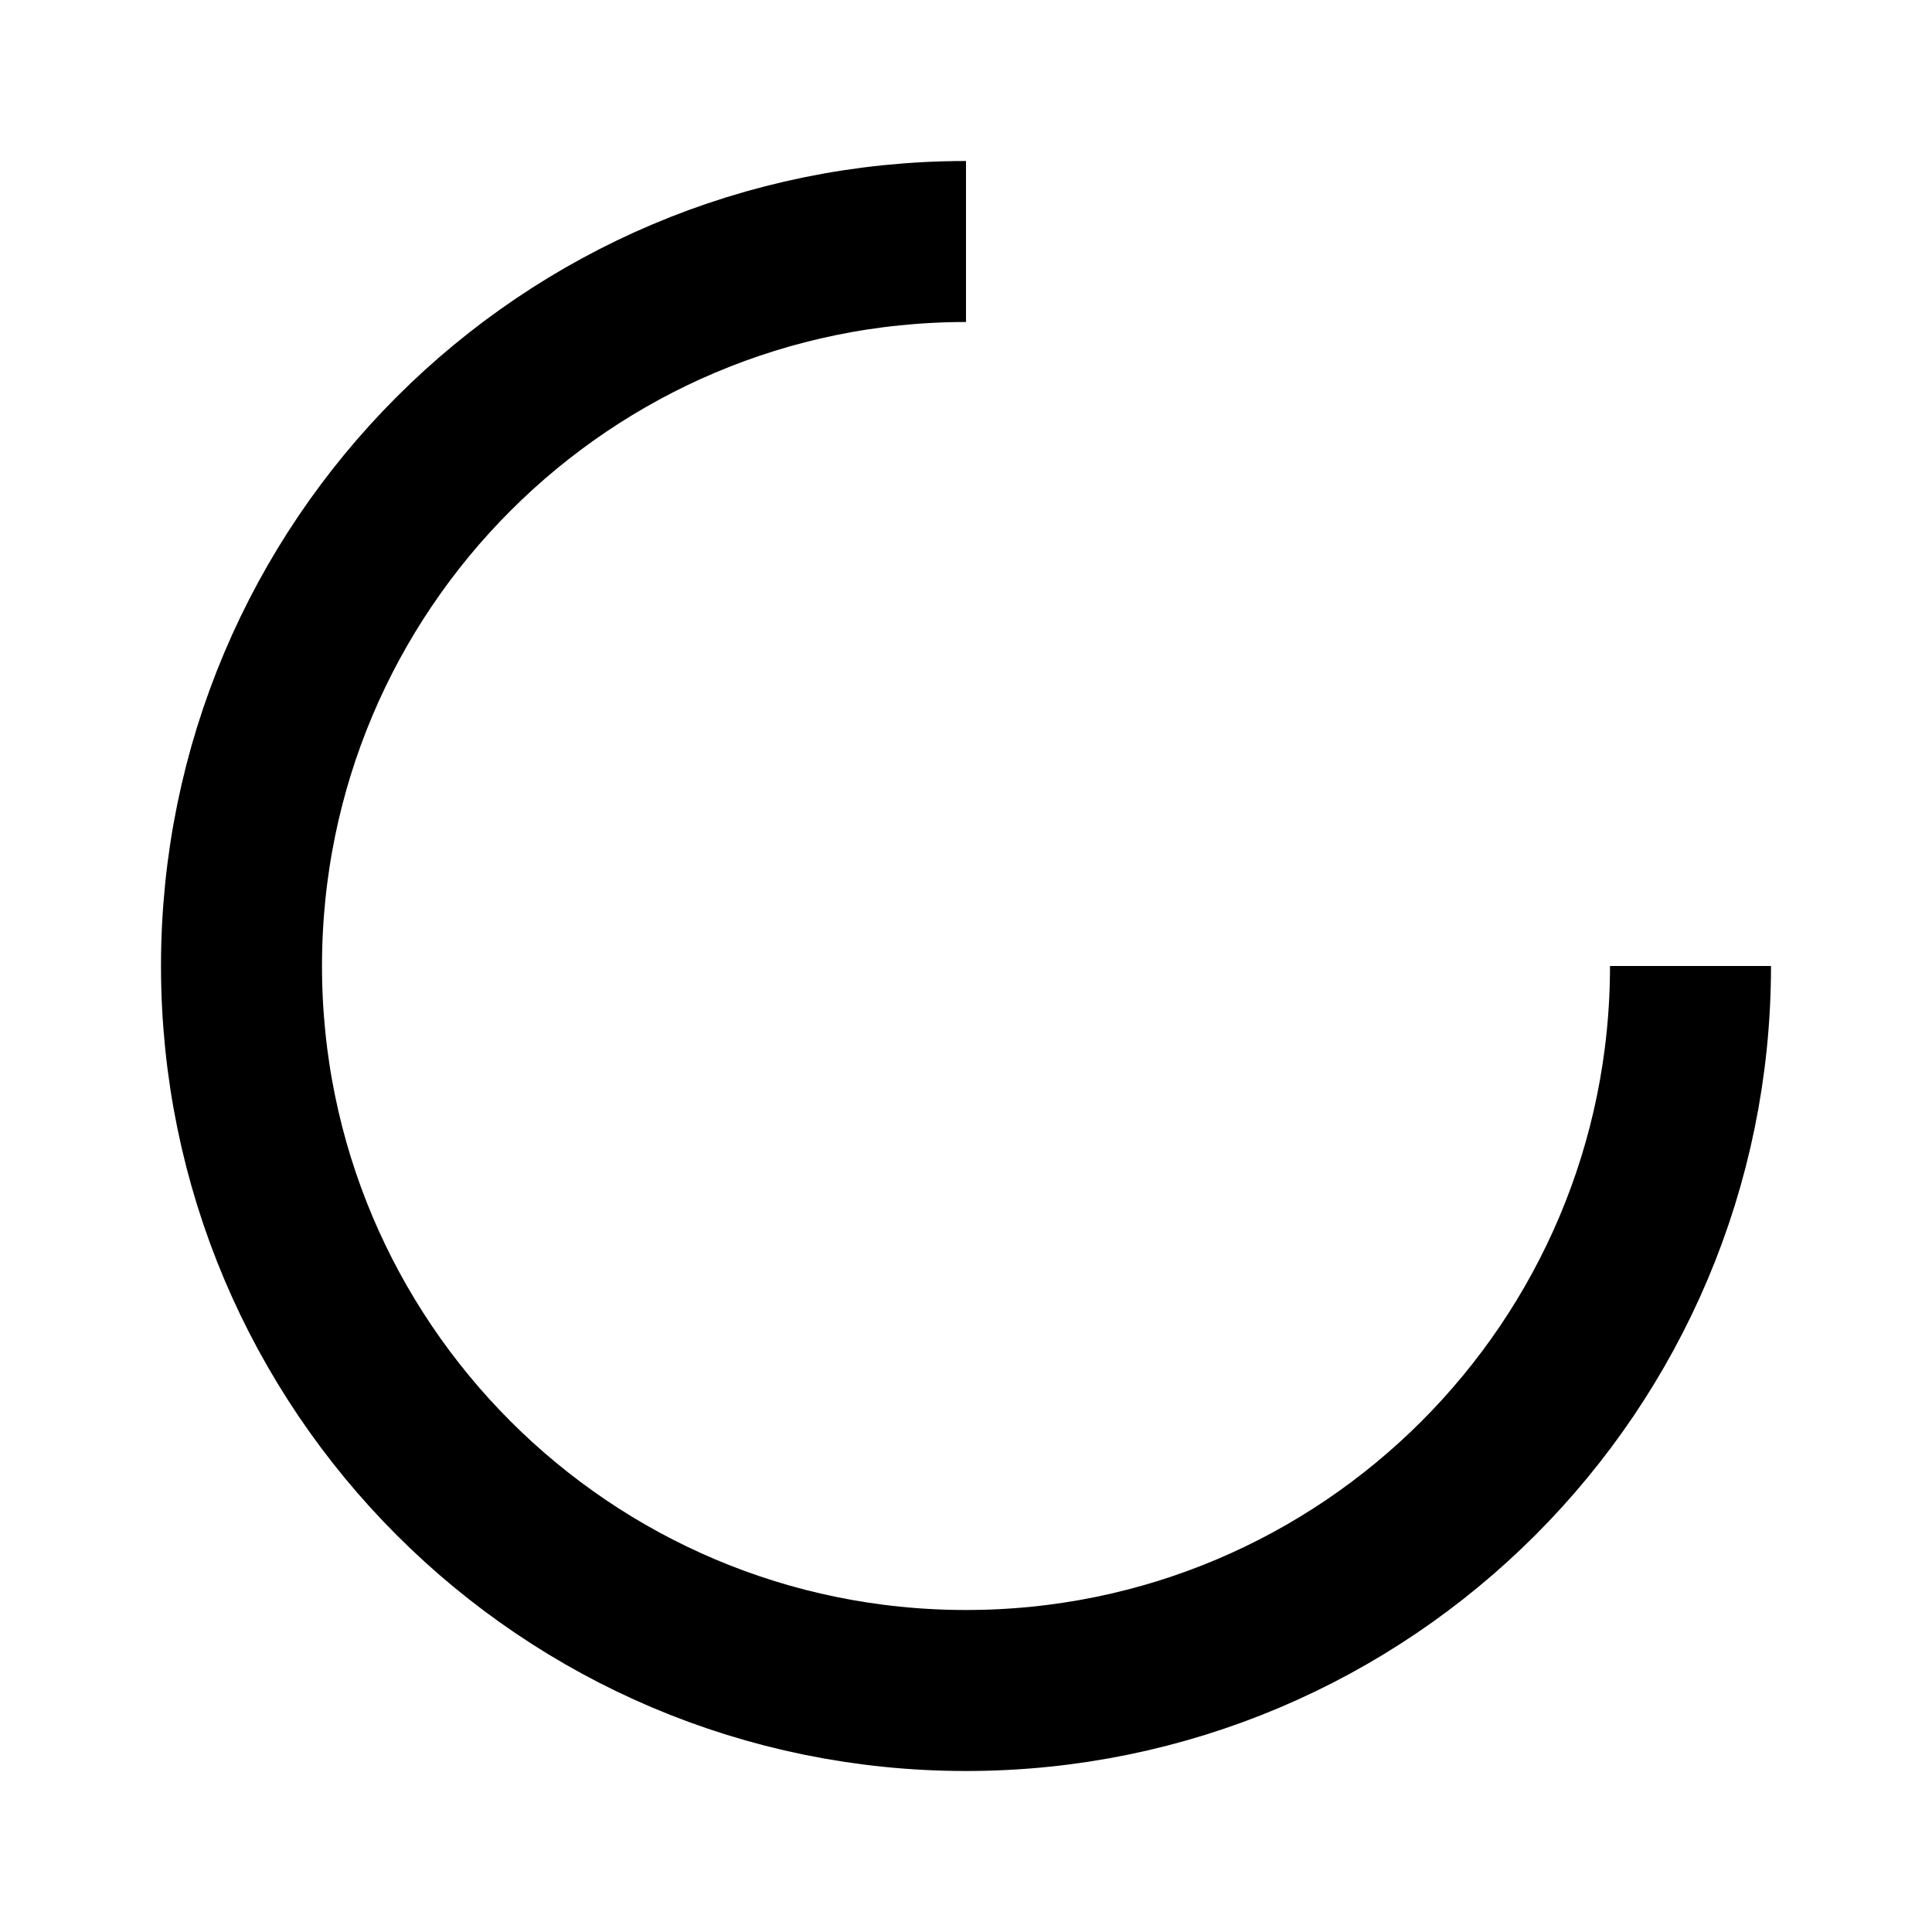
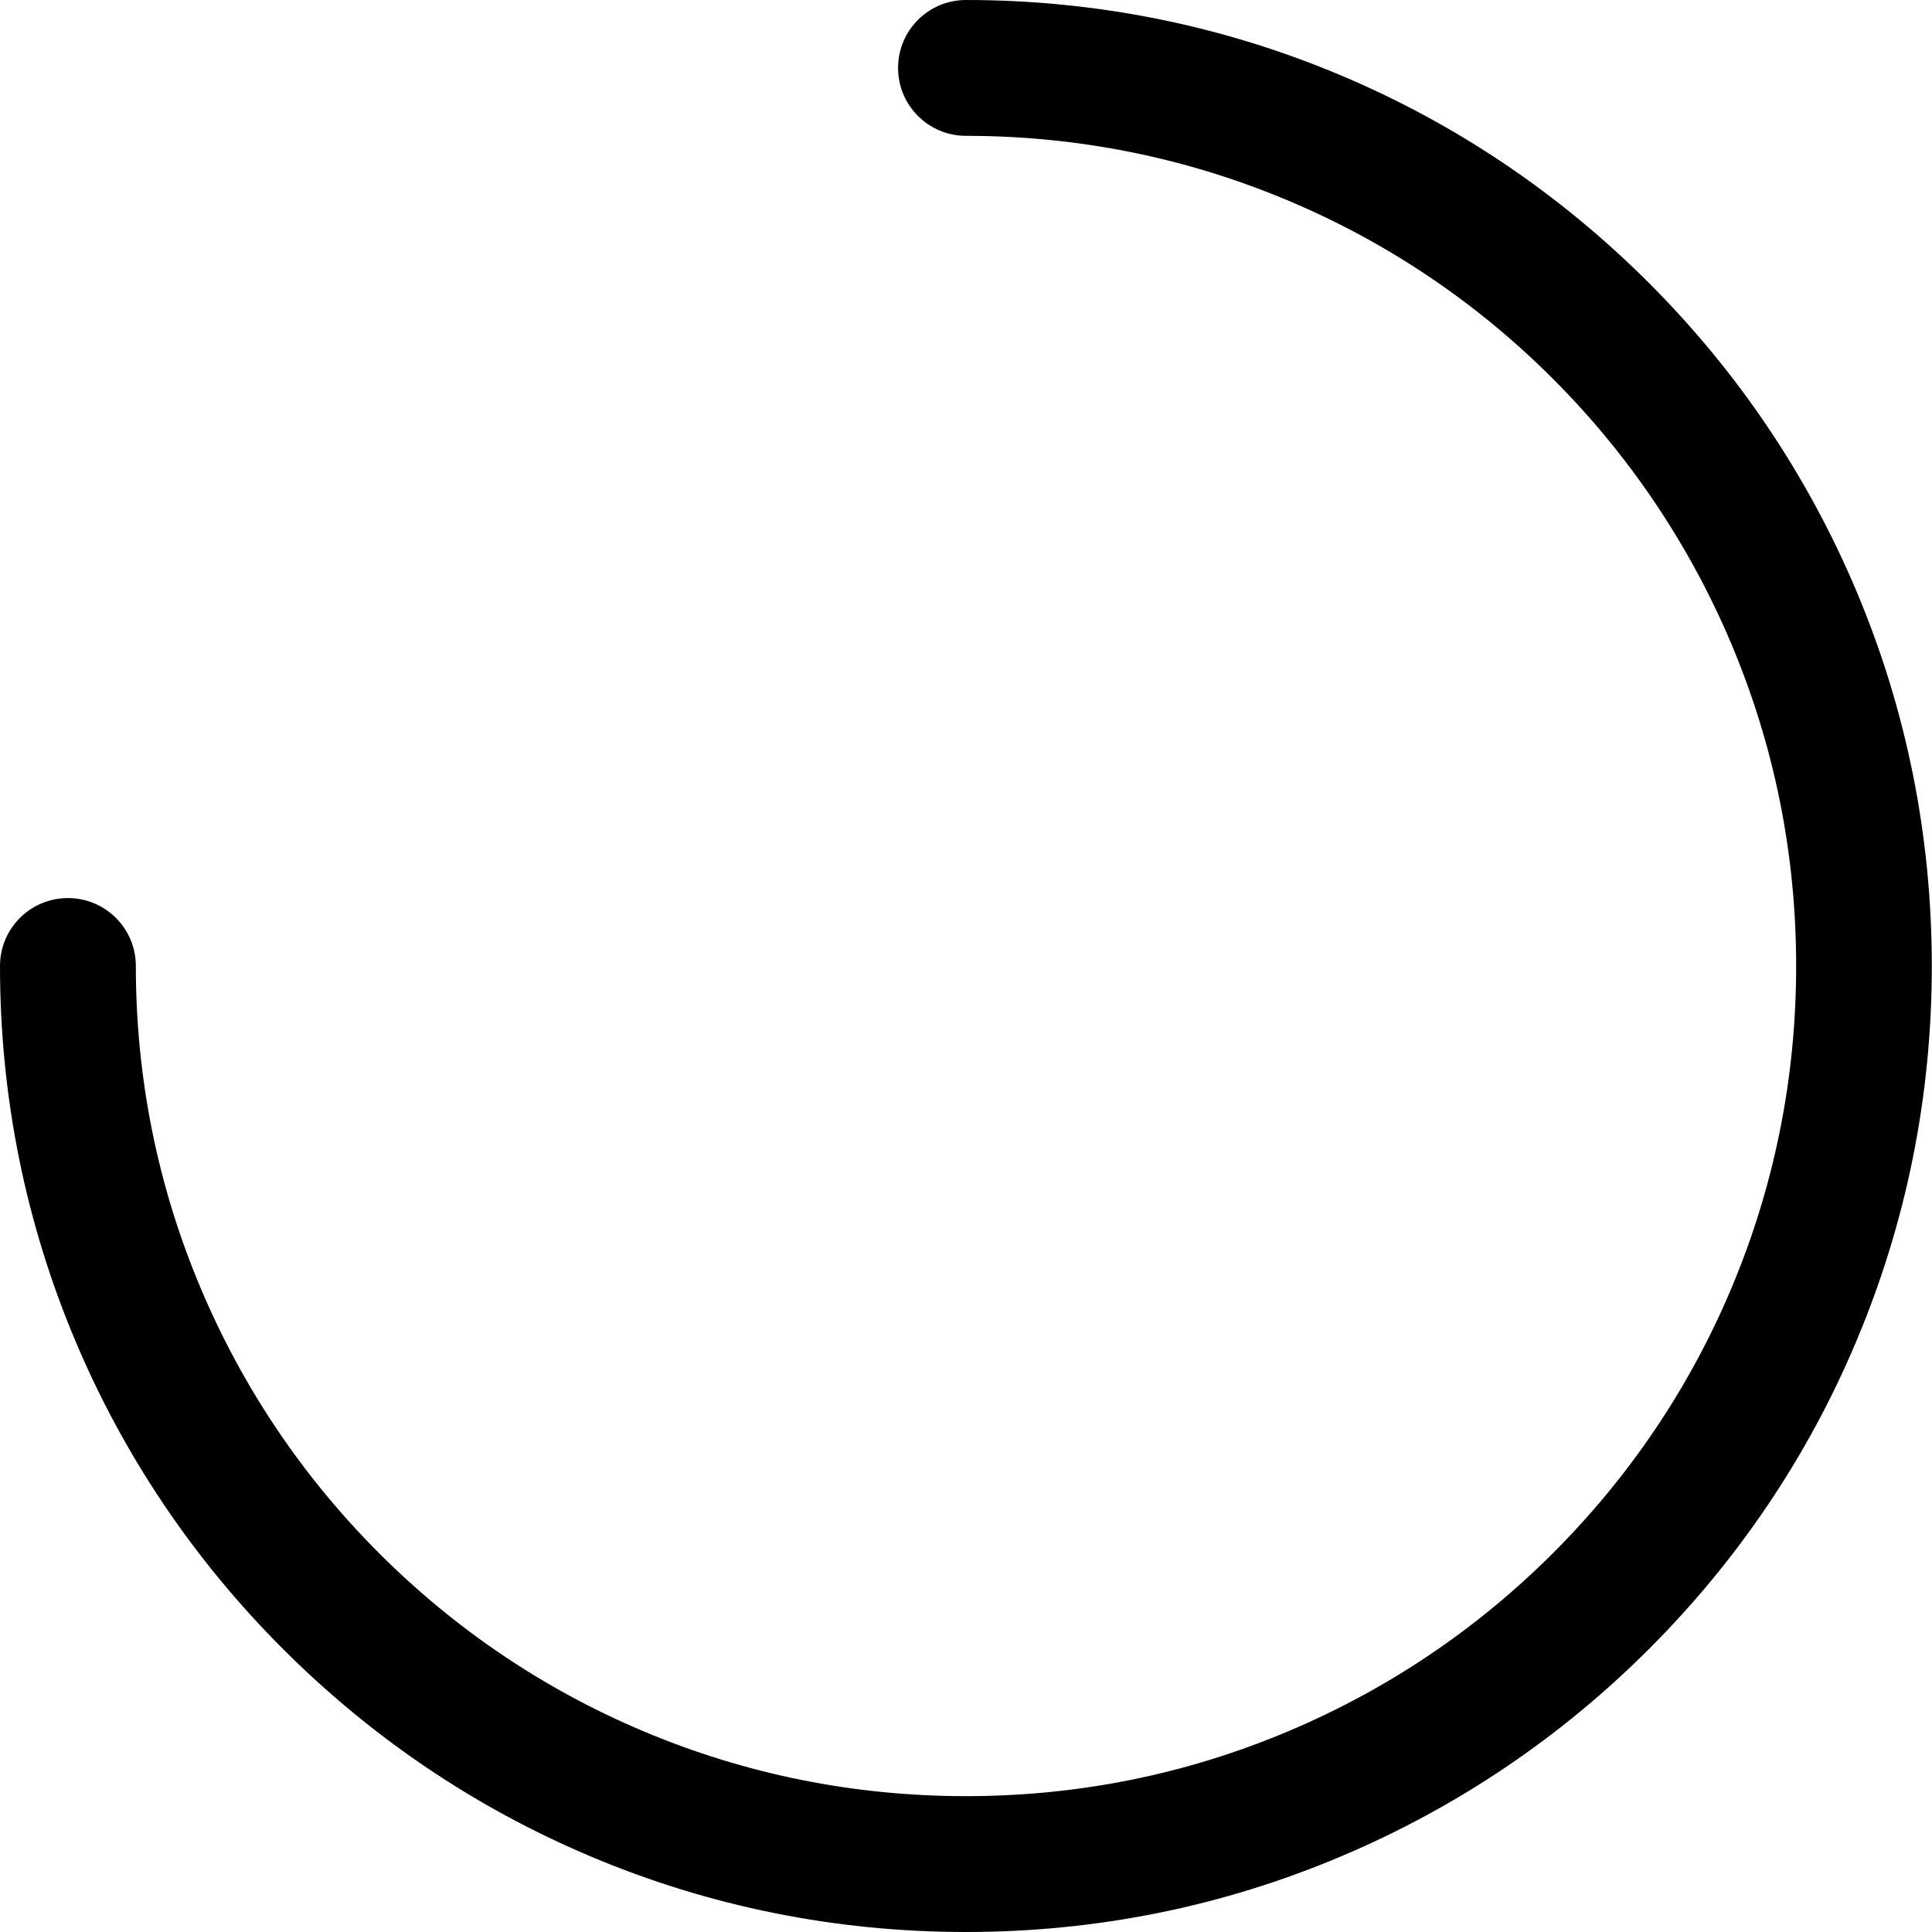
- <svg xmlns="http://www.w3.org/2000/svg" viewBox="0 0 48 48" style="fill: none" stroke="currentColor" stroke-width="4" stroke-linecap="butt" stroke-linejoin="miter">
-   <path d="M42 24c0 9.941-8.059 18-18 18S6 33.941 6 24 14.059 6 24 6" />
+ <svg xmlns="http://www.w3.org/2000/svg" viewBox="0 0 1024 1024">
+   <path fill="currentColor" d="M512 1024c-69.1 0-136.2-13.5-199.3-40.2C251.7 958 197 921 150 874c-47-47-84-101.7-109.8-162.7C13.5 648.2 0 581.1 0 512c0-19.9 16.1-36 36-36s36 16.1 36 36c0 59.4 11.6 117 34.6 171.3c22.2 52.4 53.9 99.5 94.3 139.9c40.4 40.4 87.5 72.2 139.9 94.3C395 940.4 452.6 952 512 952c59.4 0 117-11.6 171.3-34.6c52.4-22.2 99.5-53.9 139.9-94.3c40.4-40.4 72.2-87.5 94.3-139.9C940.4 629 952 571.4 952 512c0-59.4-11.6-117-34.6-171.3a440.45 440.45 0 0 0-94.3-139.9a437.71 437.71 0 0 0-139.9-94.3C629 83.6 571.4 72 512 72c-19.9 0-36-16.1-36-36s16.1-36 36-36c69.1 0 136.2 13.5 199.3 40.2C772.3 66 827 103 874 150c47 47 83.9 101.8 109.7 162.7c26.7 63.1 40.2 130.2 40.2 199.3s-13.5 136.2-40.2 199.3C958 772.3 921 827 874 874c-47 47-101.8 83.9-162.7 109.7c-63.1 26.8-130.2 40.3-199.3 40.3z" />
</svg>
